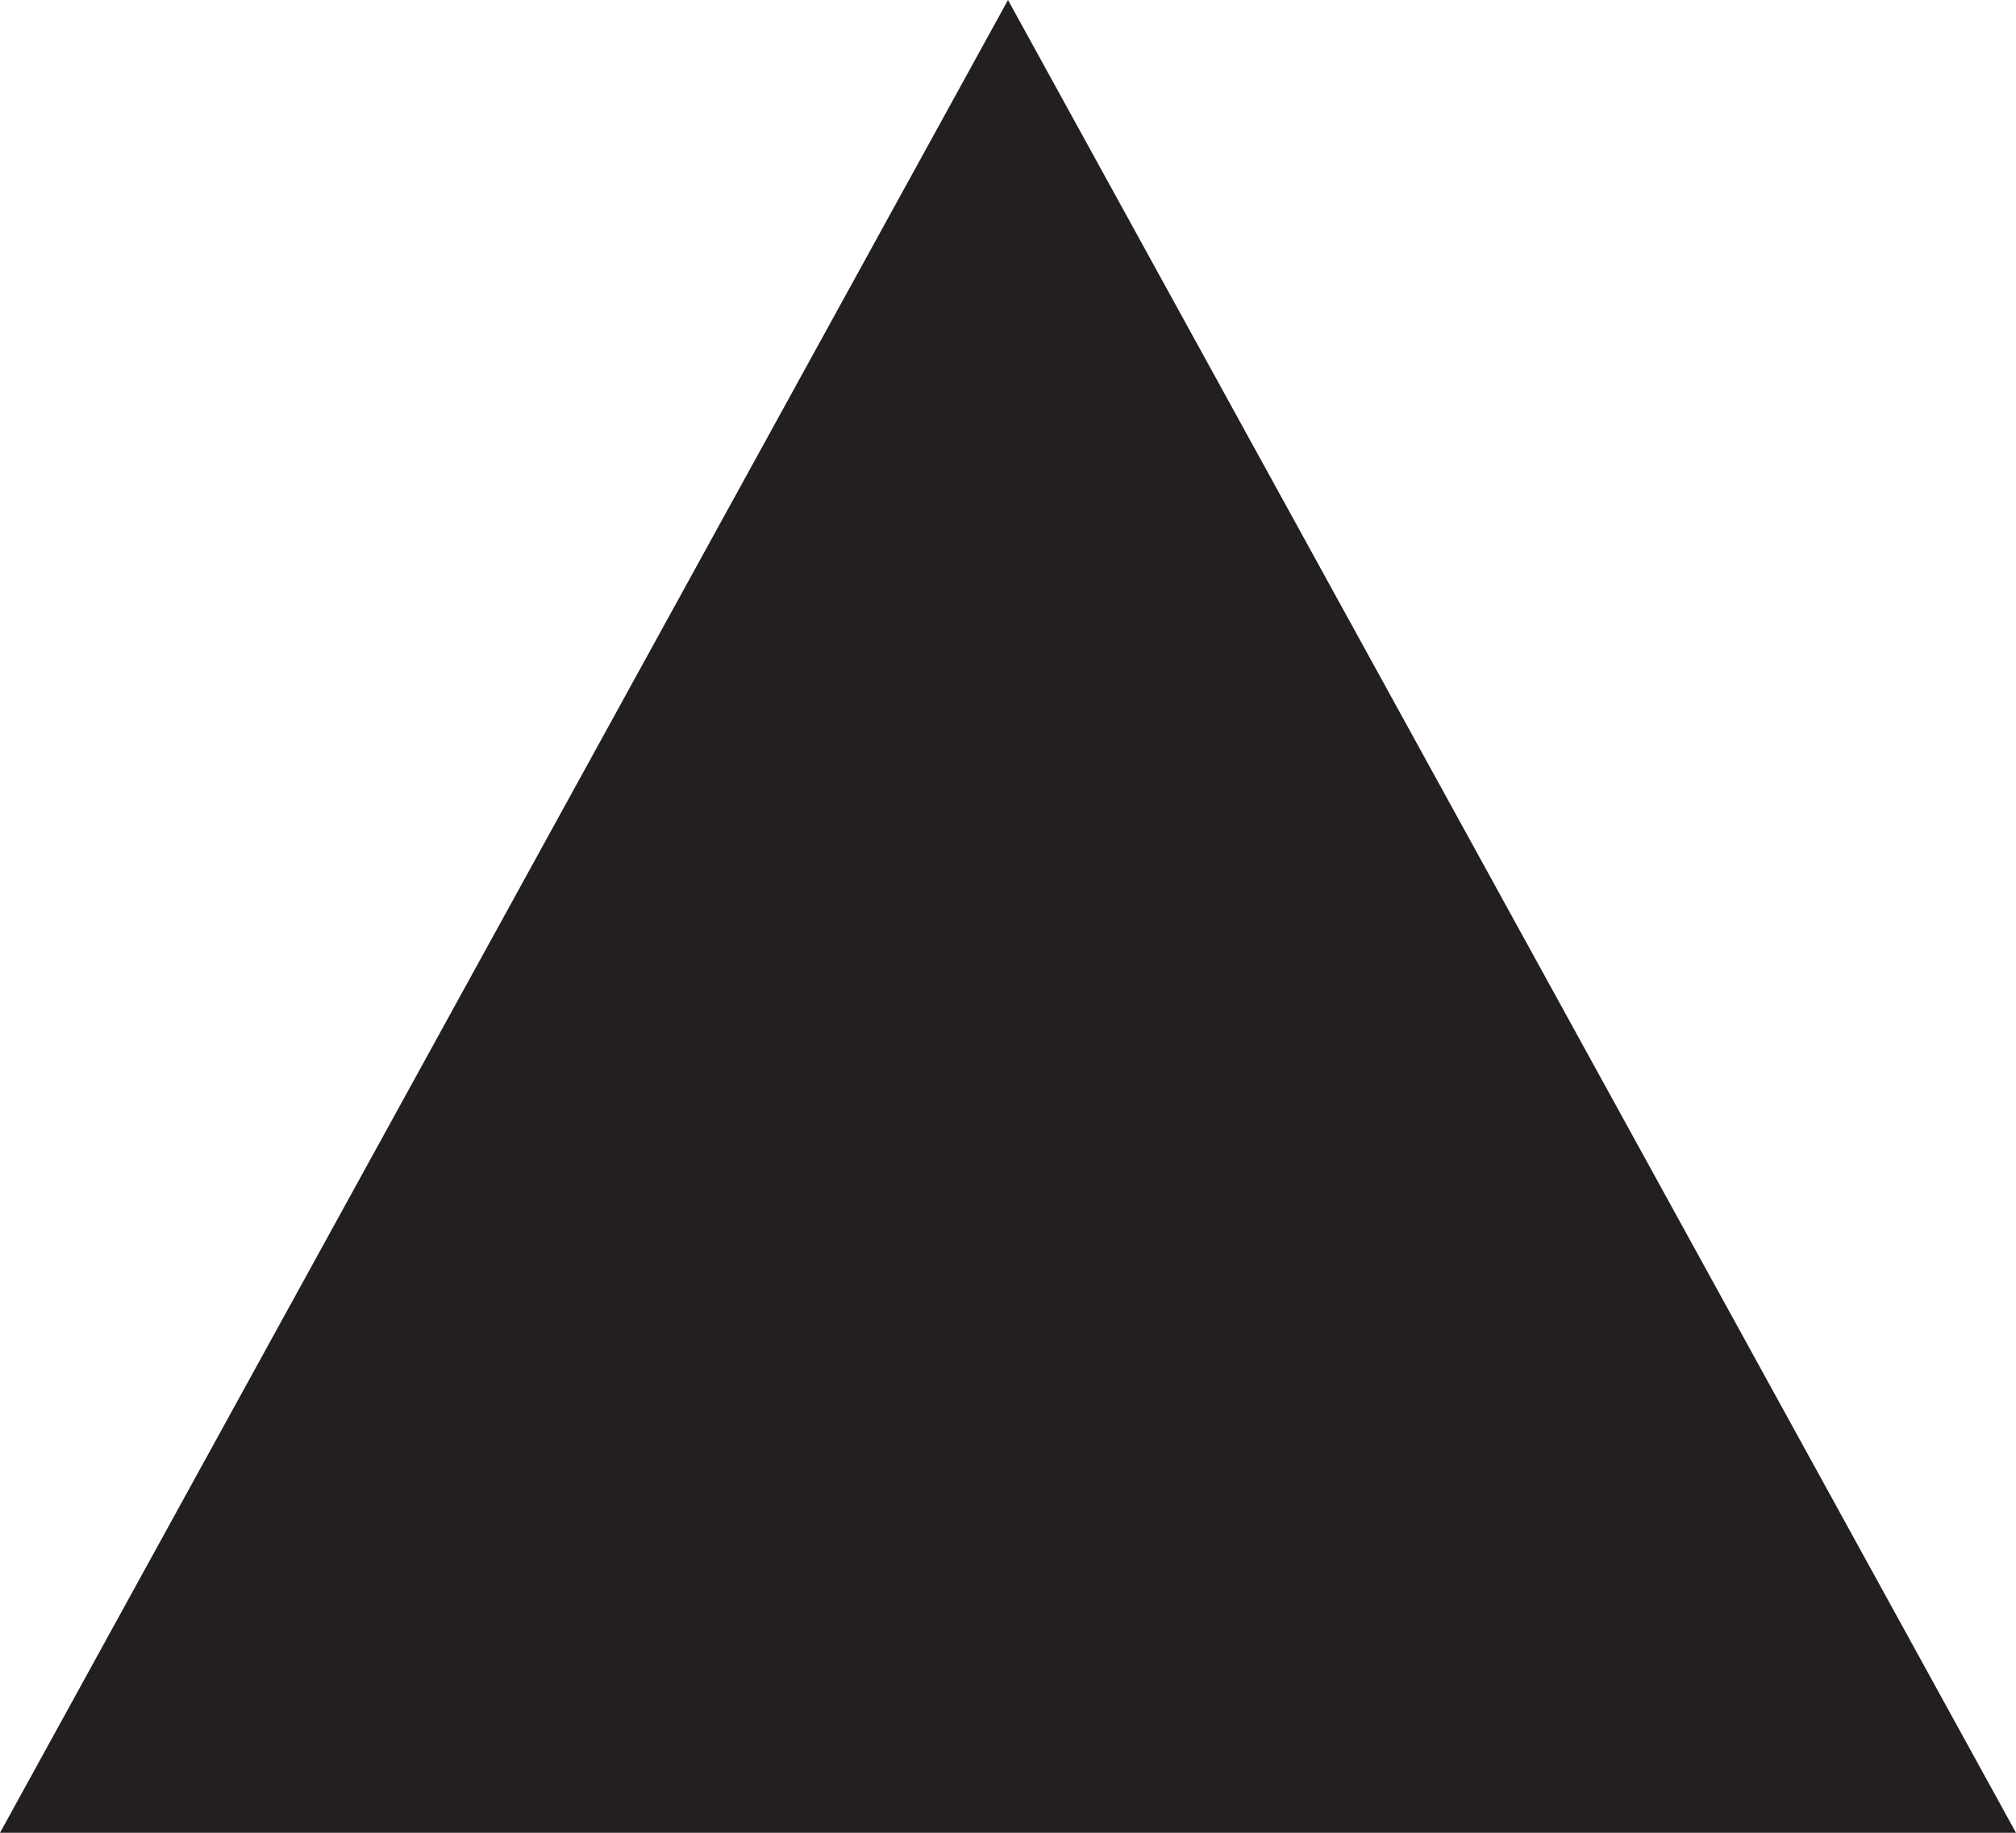
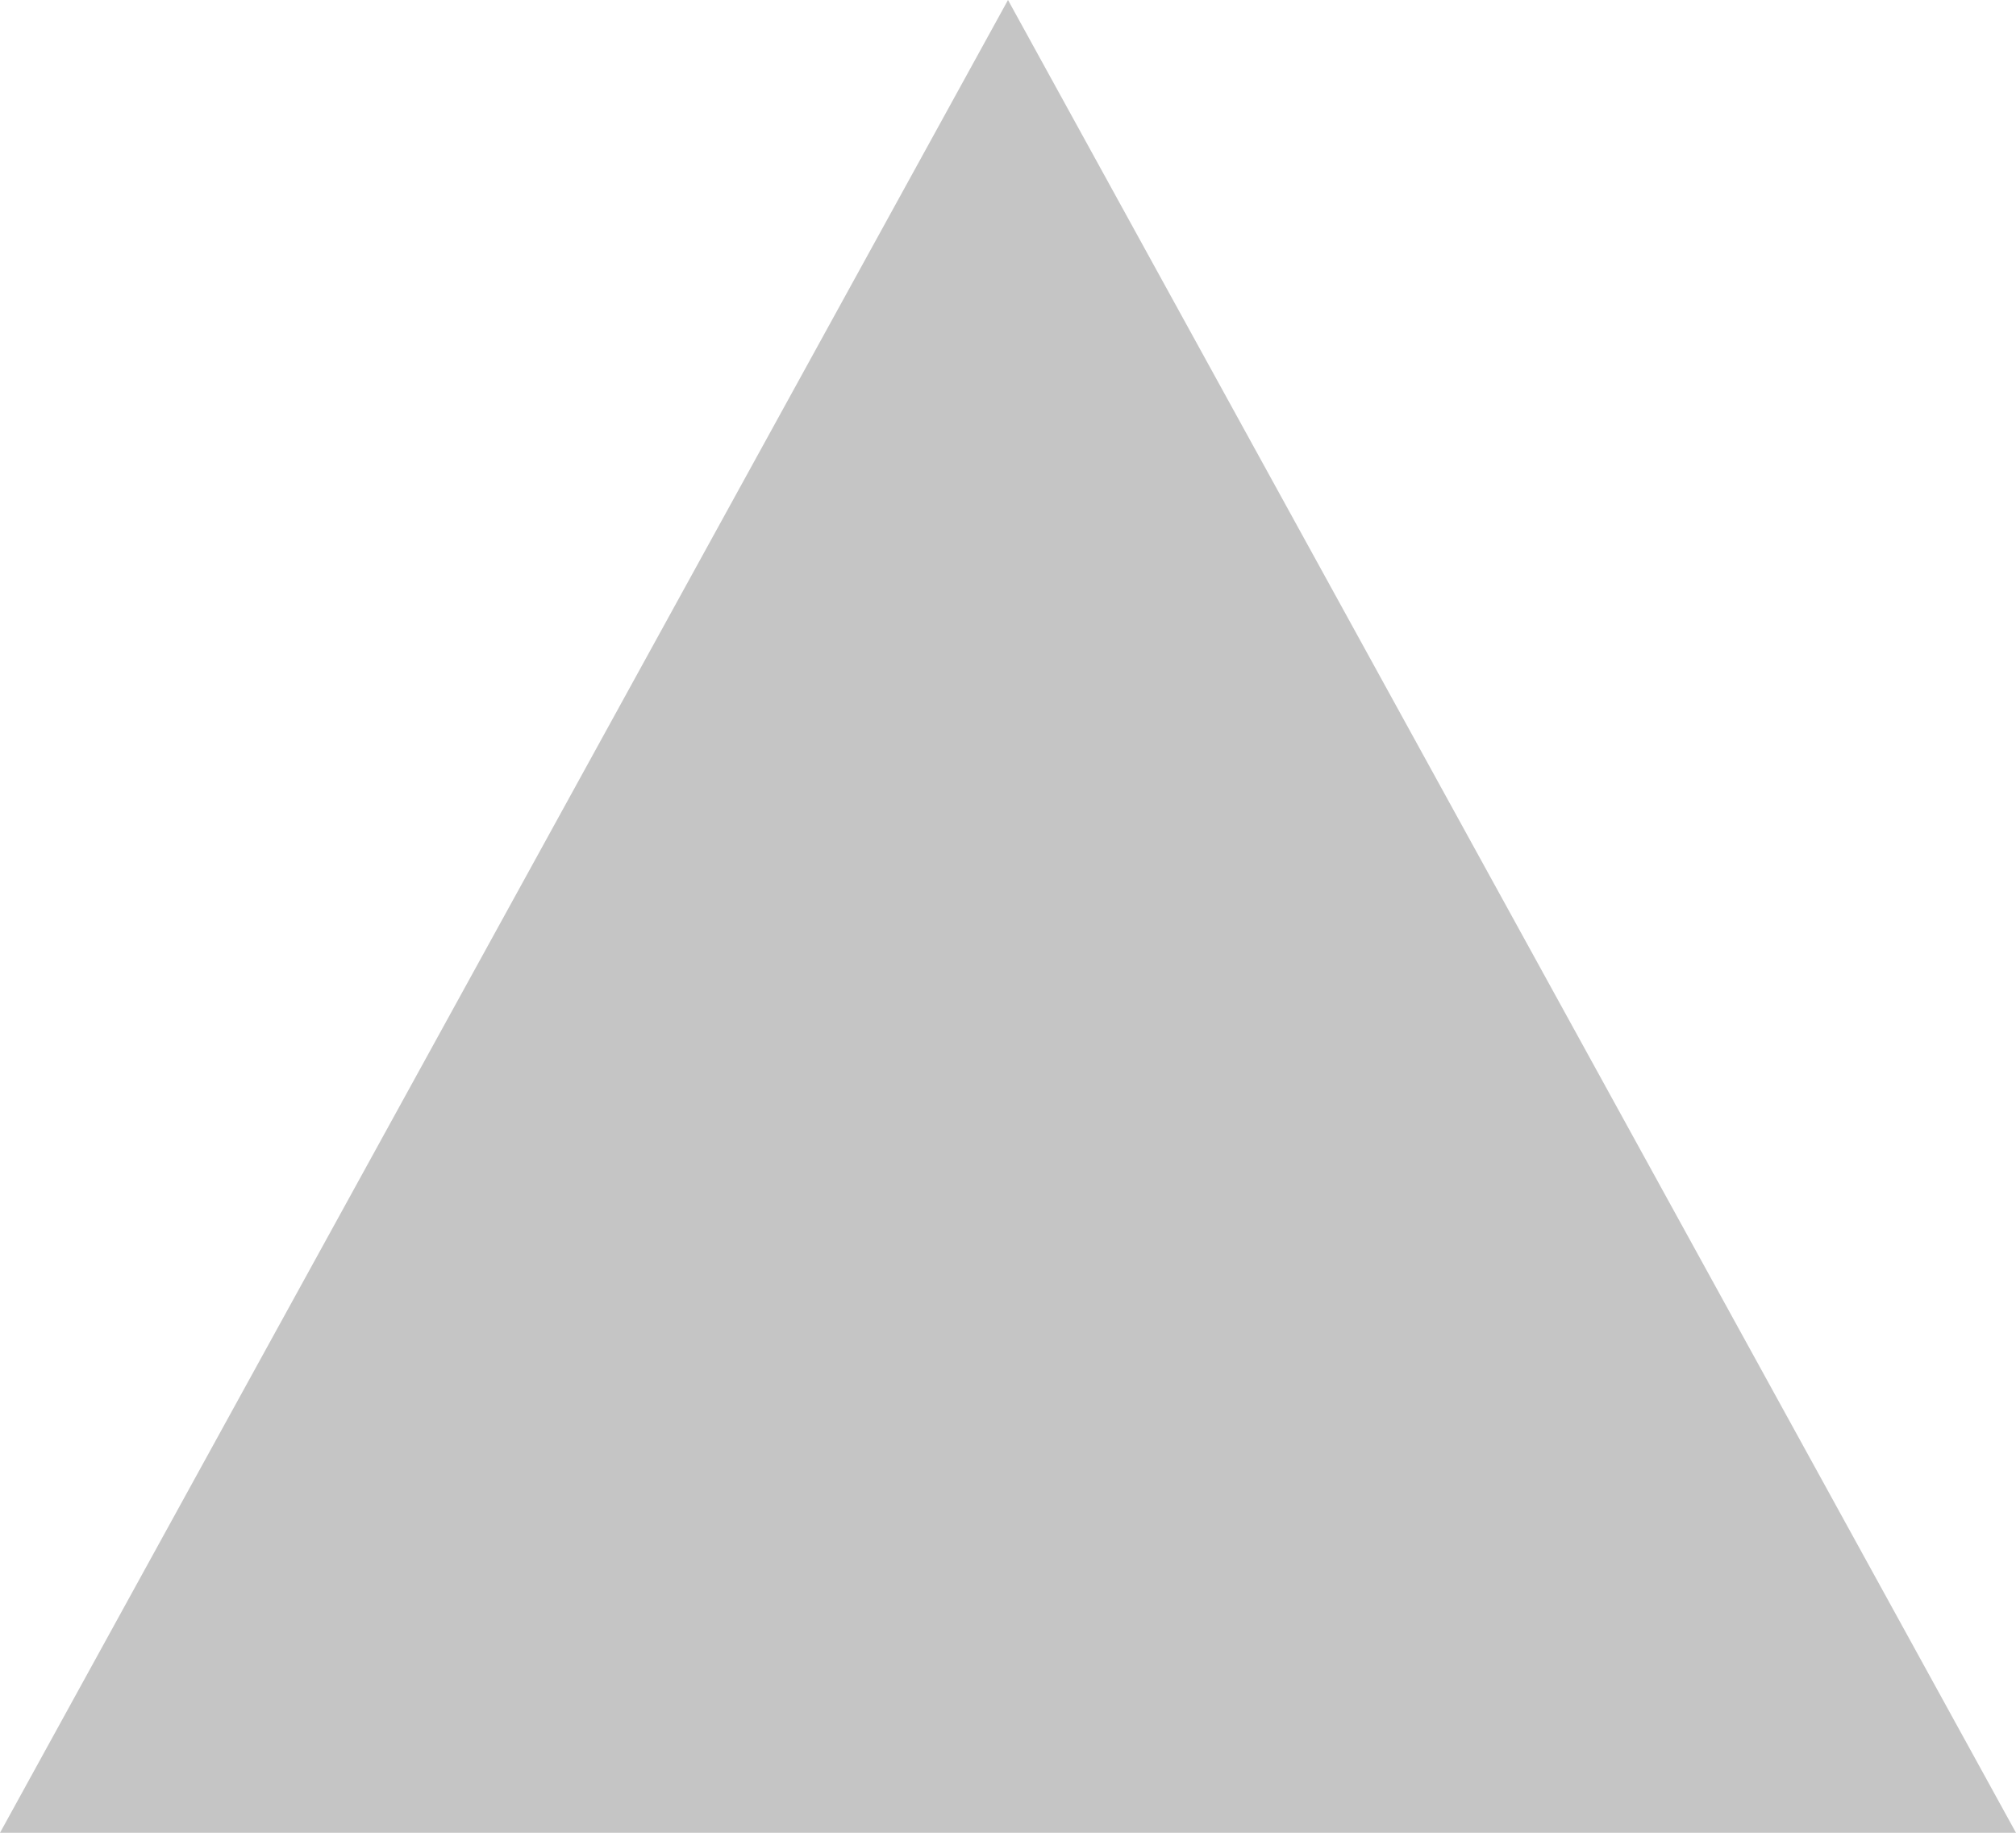
<svg xmlns="http://www.w3.org/2000/svg" version="1.1" id="Layer_1" x="0px" y="0px" width="11px" height="10px" viewBox="0 0 11 10" enable-background="new 0 0 11 10" xml:space="preserve">
-   <polygon fill="#231F20" points="5.5,0 0,10 11,10 " />
+   <polygon fill="#c5c5c5" points="5.5,0 0,10 11,10 " />
</svg>
